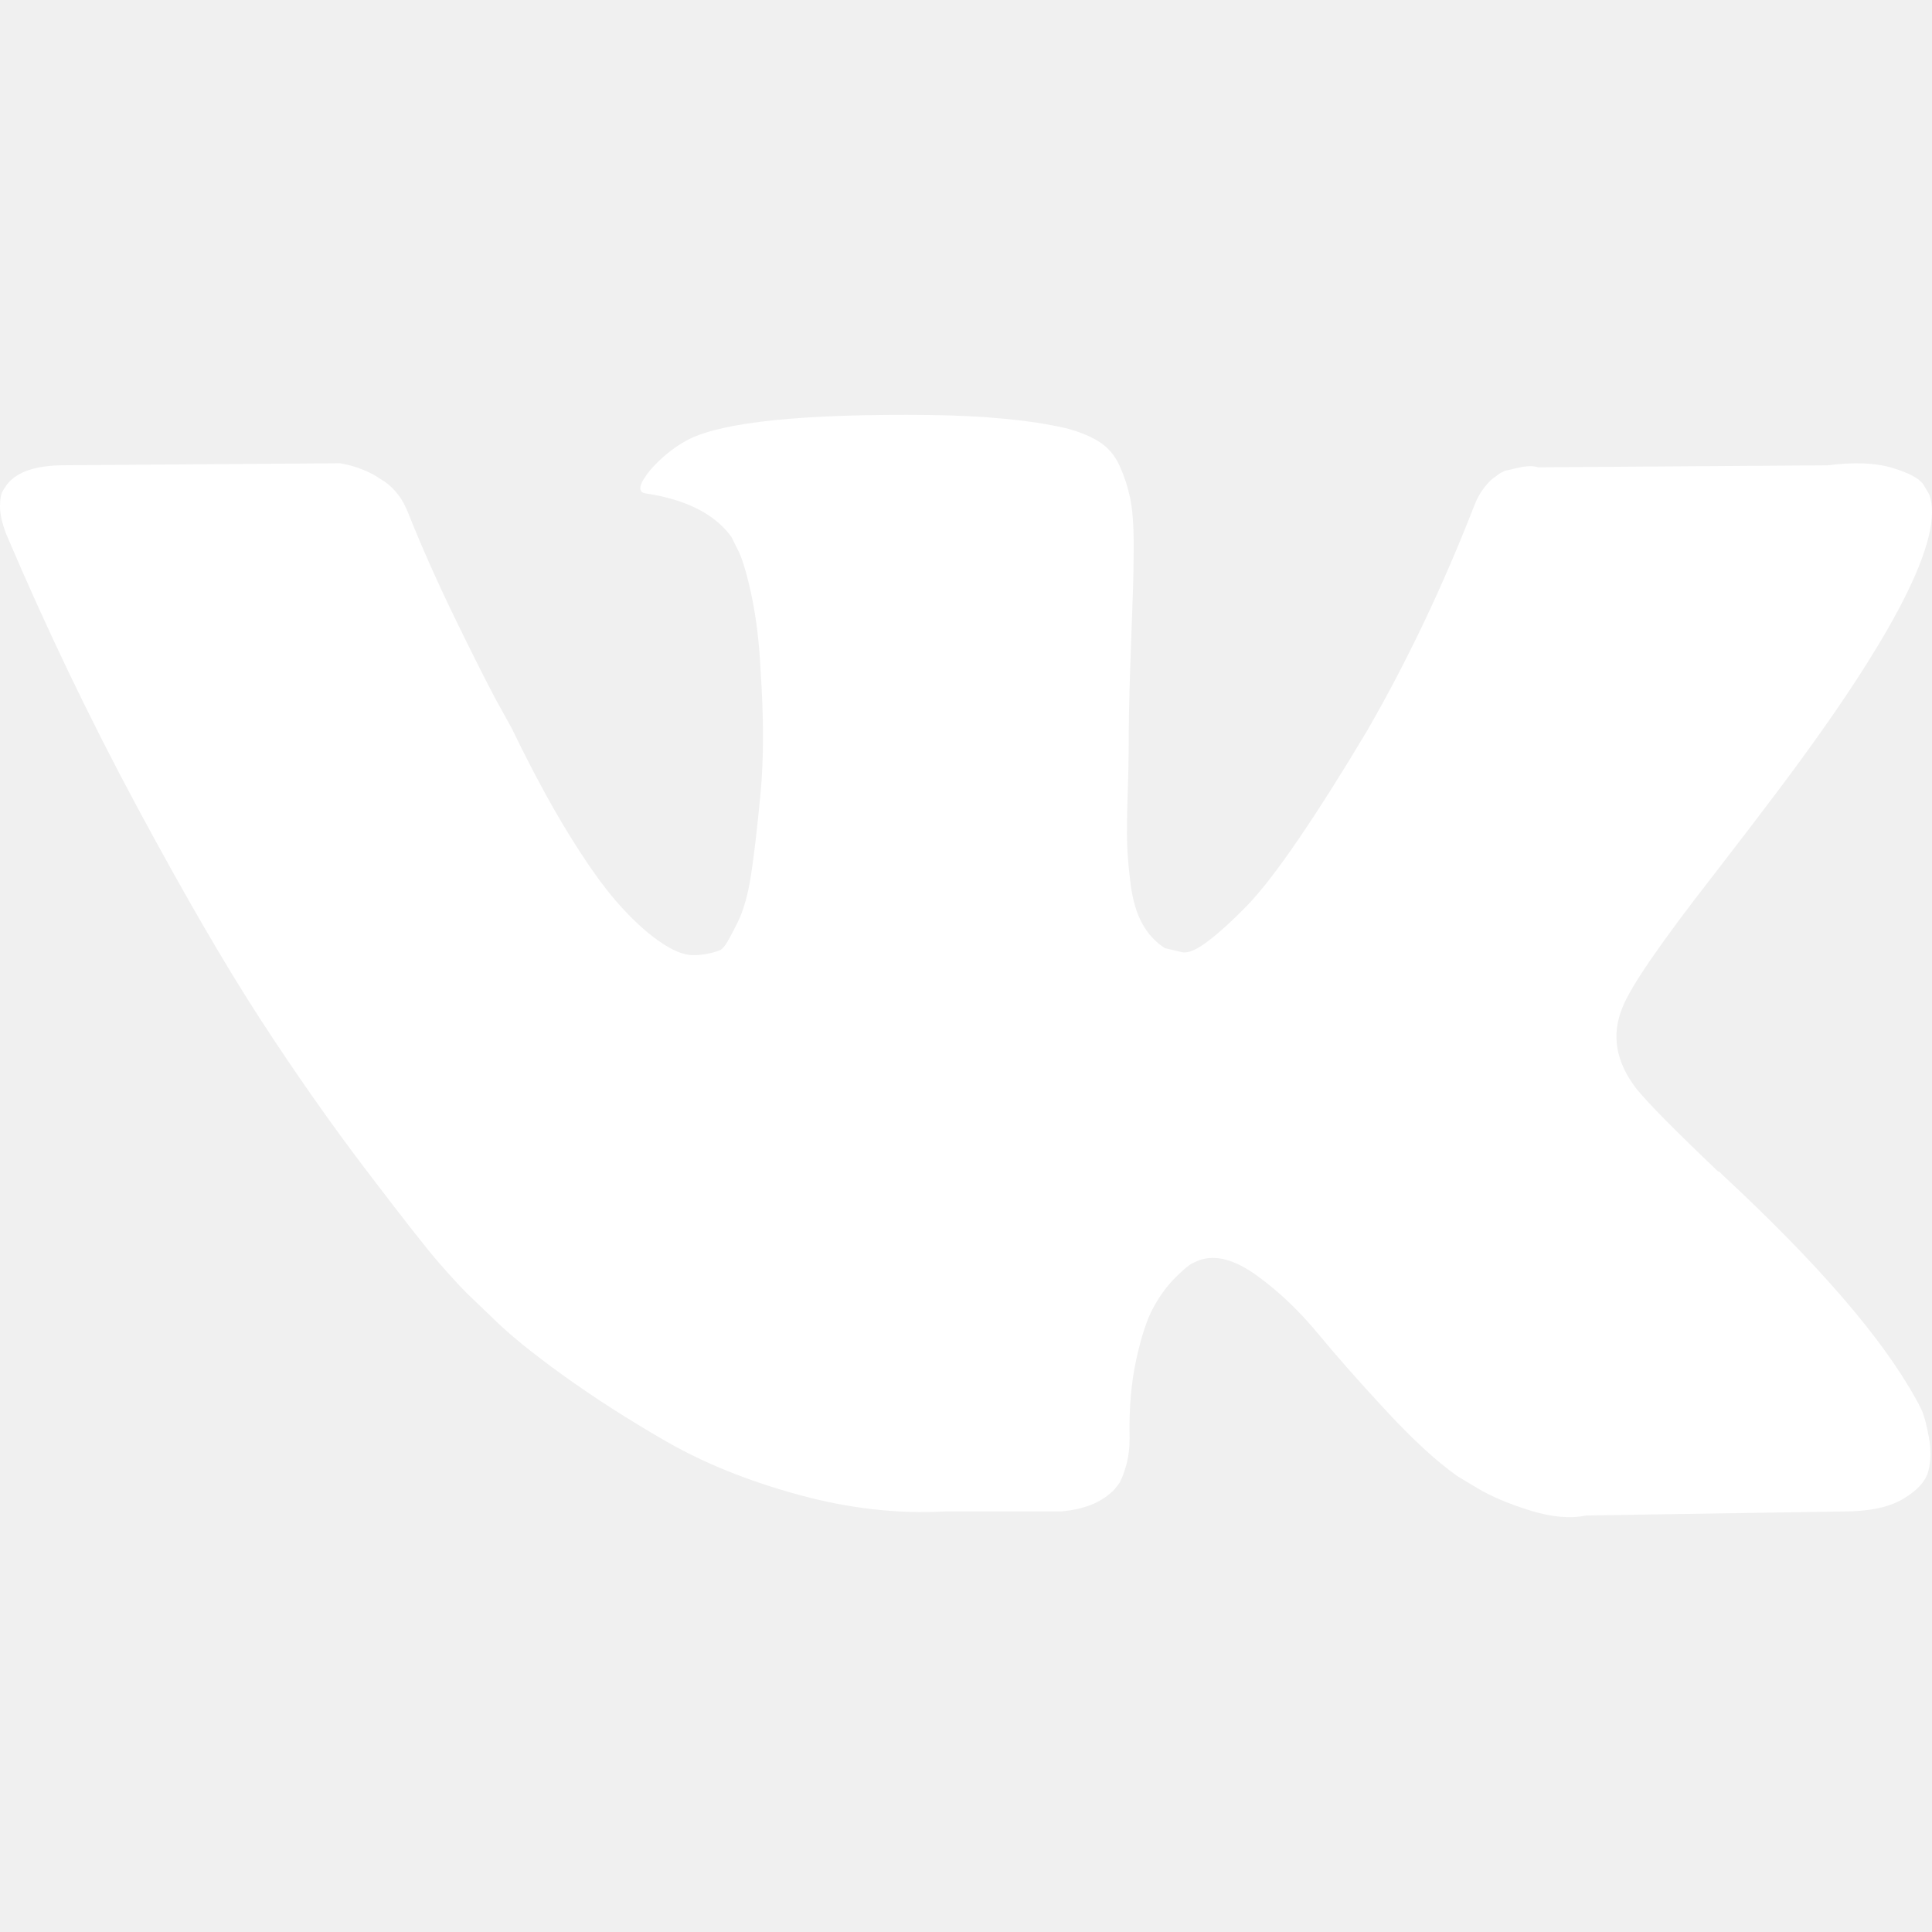
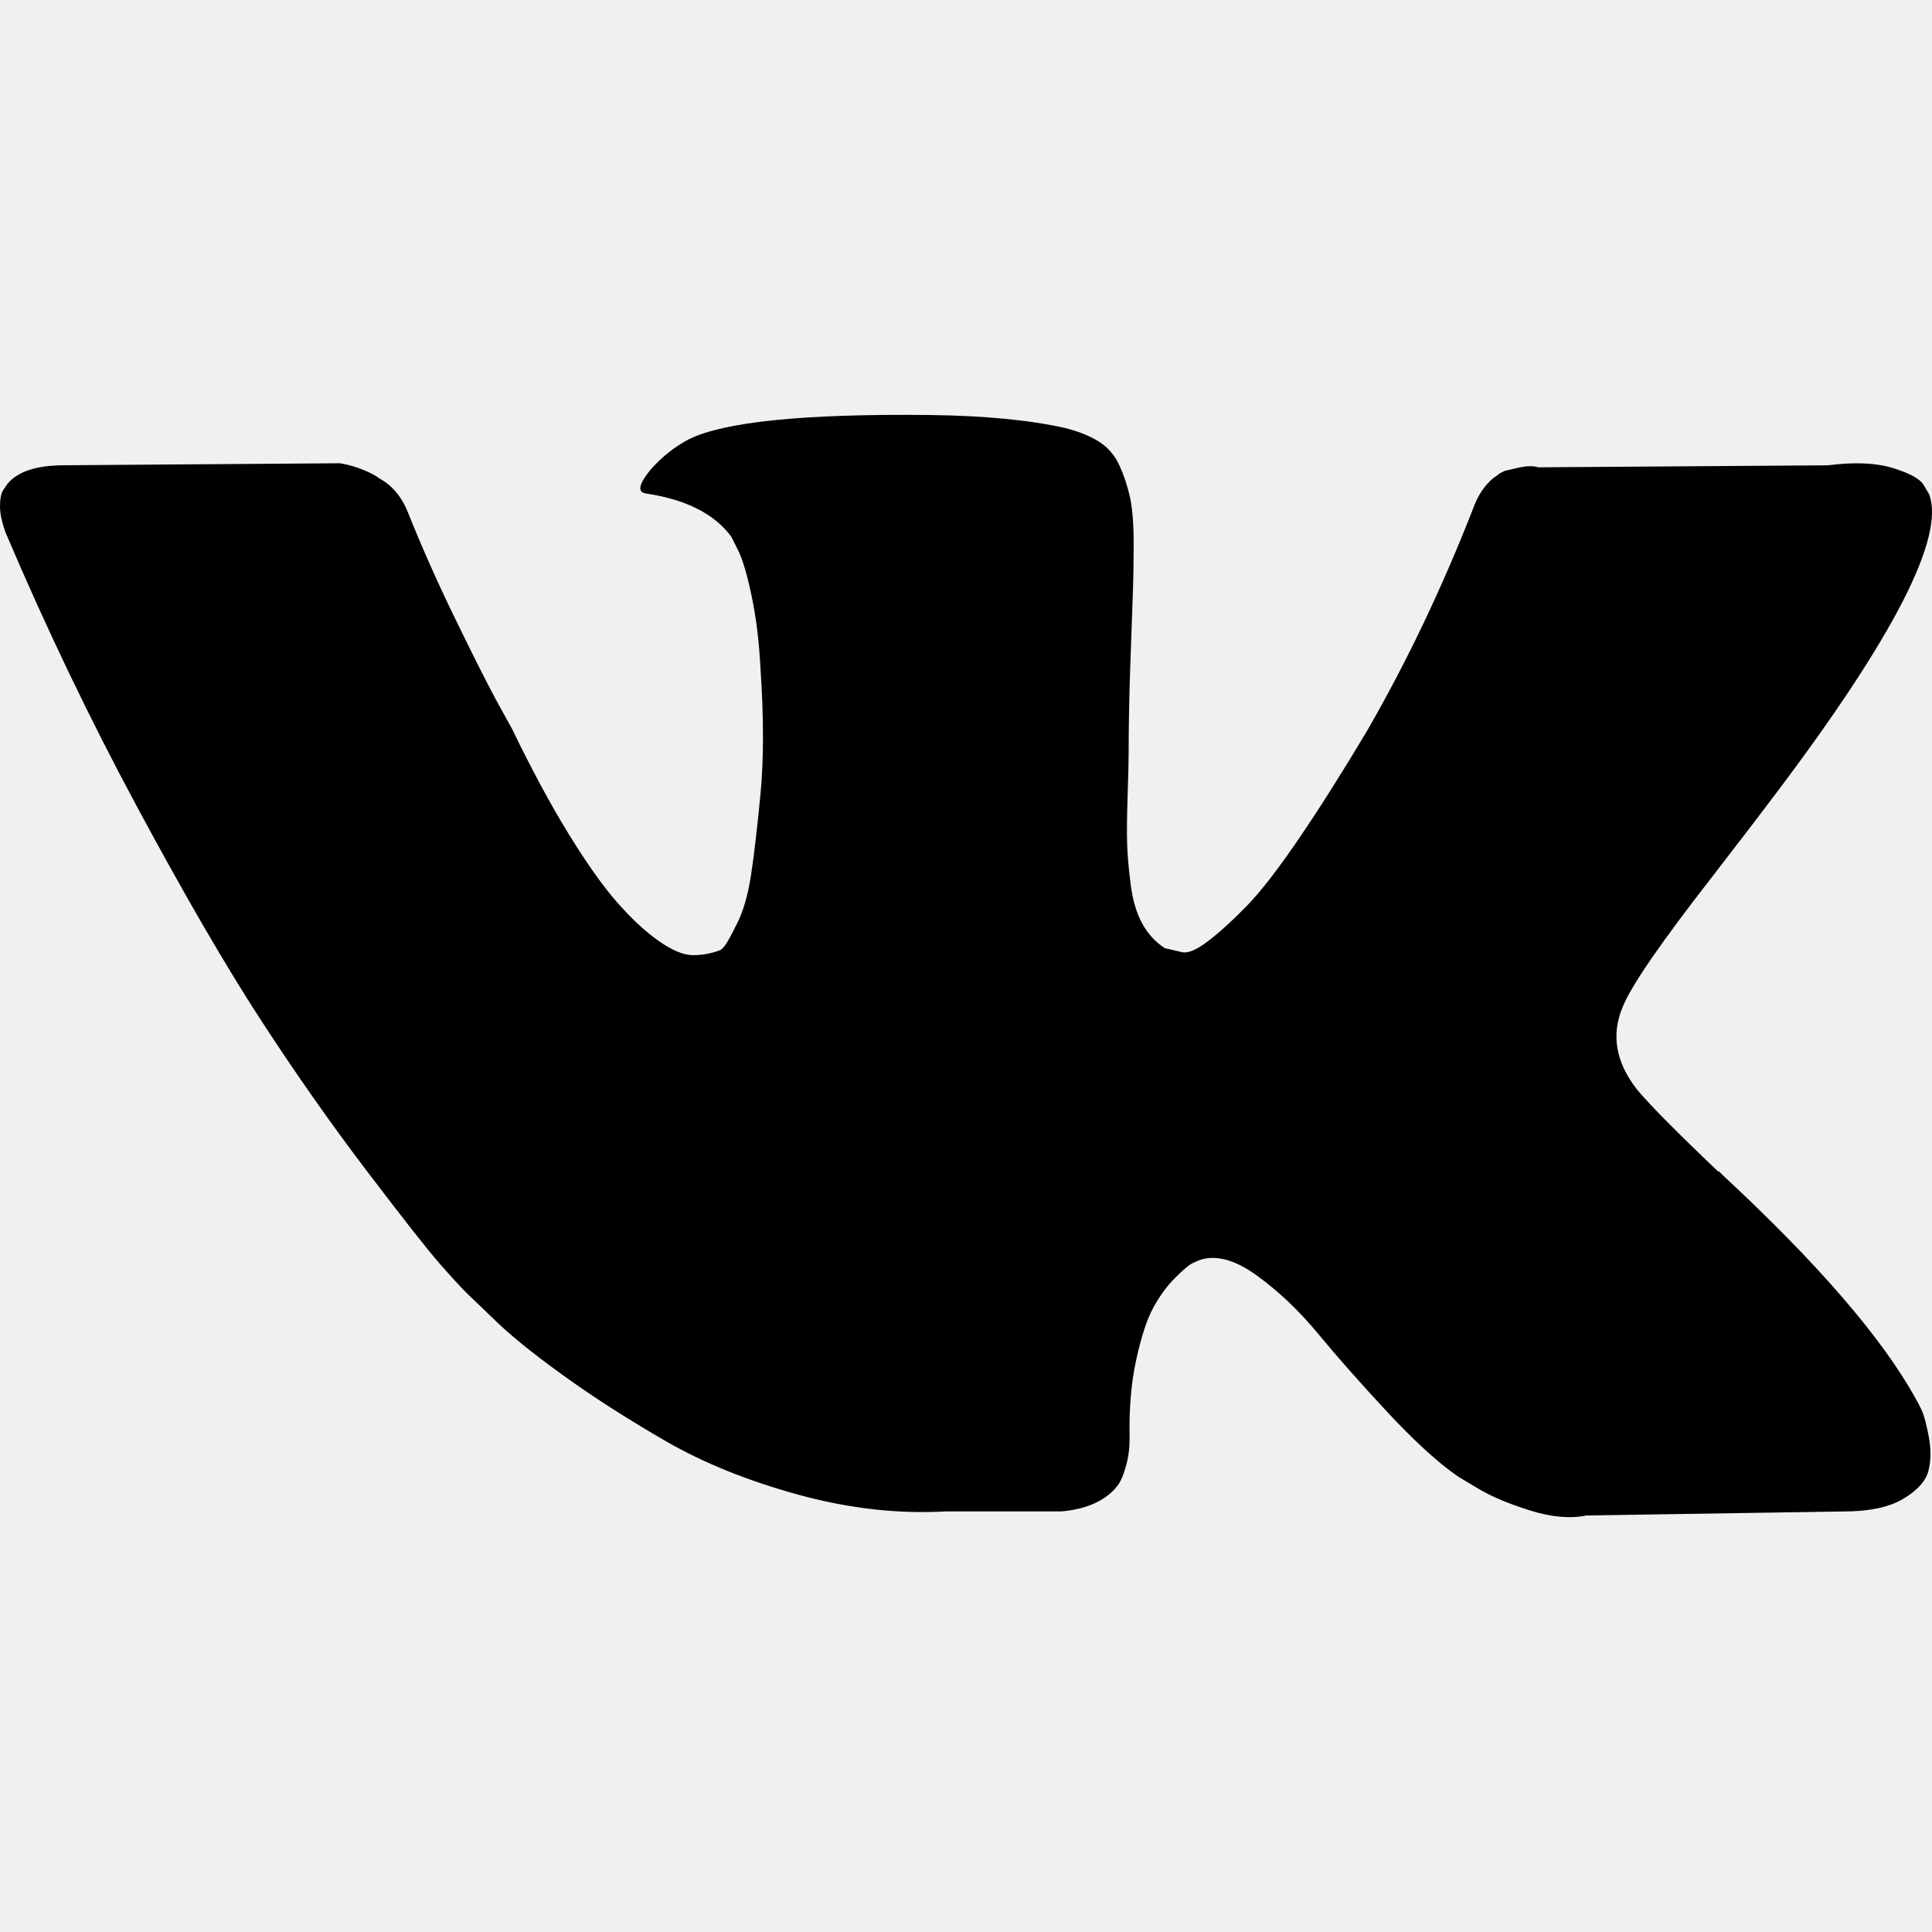
<svg xmlns="http://www.w3.org/2000/svg" width="548.358" height="548.358">
-   <path fill="#fff" d="M545.451 400.298c-.664-1.431-1.283-2.618-1.858-3.569-9.514-17.135-27.695-38.167-54.532-63.102l-.567-.571-.284-.28-.287-.287h-.288c-12.18-11.611-19.893-19.418-23.123-23.415-5.91-7.614-7.234-15.321-4.004-23.13 2.282-5.9 10.854-18.36 25.696-37.397 7.807-10.089 13.99-18.175 18.556-24.267 32.931-43.78 47.208-71.756 42.828-83.939l-1.701-2.847c-1.143-1.714-4.093-3.282-8.846-4.712-4.764-1.427-10.853-1.663-18.278-.712l-82.224.568c-1.332-.472-3.234-.428-5.712.144l-3.713.859-1.431.715-1.136.859c-.952.568-1.999 1.567-3.142 2.995-1.137 1.423-2.088 3.093-2.848 4.996-8.952 23.031-19.13 44.444-30.553 64.238-7.043 11.803-13.511 22.032-19.418 30.693-5.899 8.658-10.848 15.037-14.842 19.126-4 4.093-7.61 7.372-10.852 9.849-3.237 2.478-5.708 3.525-7.419 3.142-1.715-.383-3.33-.763-4.859-1.143-2.663-1.714-4.805-4.045-6.42-6.995-1.622-2.95-2.714-6.663-3.285-11.136-.568-4.476-.904-8.326-1-11.563-.089-3.233-.048-7.806.145-13.706.198-5.903.287-9.897.287-11.991 0-7.234.141-15.085.424-23.555.288-8.47.521-15.181.716-20.125.194-4.949.284-10.185.284-15.705s-.336-9.849-1-12.991a44.442 44.442 0 0 0-2.99-9.137c-1.335-2.95-3.289-5.232-5.853-6.852-2.569-1.618-5.763-2.902-9.564-3.856-10.089-2.283-22.936-3.518-38.547-3.71-35.401-.38-58.148 1.906-68.236 6.855-3.997 2.091-7.614 4.948-10.848 8.562-3.427 4.189-3.905 6.475-1.431 6.851 11.422 1.711 19.508 5.804 24.267 12.275l1.715 3.429c1.334 2.474 2.666 6.854 3.999 13.134 1.331 6.28 2.19 13.227 2.568 20.837.95 13.897.95 25.793 0 35.689-.953 9.9-1.853 17.607-2.712 23.127-.859 5.52-2.143 9.993-3.855 13.418-1.715 3.426-2.856 5.52-3.428 6.28-.571.76-1.047 1.239-1.425 1.427a21.387 21.387 0 0 1-7.71 1.431c-2.667 0-5.901-1.334-9.707-4-3.805-2.666-7.754-6.328-11.847-10.992-4.093-4.665-8.709-11.184-13.85-19.558-5.137-8.374-10.467-18.271-15.987-29.691l-4.567-8.282c-2.855-5.328-6.755-13.086-11.704-23.267-4.952-10.185-9.329-20.037-13.134-29.554-1.521-3.997-3.806-7.04-6.851-9.134l-1.429-.859c-.95-.76-2.475-1.567-4.567-2.427a30.301 30.301 0 0 0-6.567-1.854l-78.229.568c-7.994 0-13.418 1.811-16.274 5.428l-1.143 1.711c-.571.953-.859 2.475-.859 4.57 0 2.094.571 4.664 1.714 7.707 11.42 26.84 23.839 52.725 37.257 77.659 13.418 24.934 25.078 45.019 34.973 60.237 9.897 15.229 19.985 29.602 30.264 43.112 10.279 13.515 17.083 22.176 20.412 25.981 3.333 3.812 5.951 6.662 7.854 8.565l7.139 6.851c4.568 4.569 11.276 10.041 20.127 16.416 8.853 6.379 18.654 12.659 29.408 18.85 10.756 6.181 23.269 11.225 37.546 15.126 14.275 3.905 28.169 5.472 41.684 4.716h32.834c6.659-.575 11.704-2.669 15.133-6.283l1.136-1.431c.764-1.136 1.479-2.901 2.139-5.276.668-2.379 1-5 1-7.851-.195-8.183.428-15.558 1.852-22.124 1.423-6.564 3.045-11.513 4.859-14.846 1.813-3.33 3.859-6.14 6.136-8.418 2.282-2.283 3.908-3.666 4.862-4.142.948-.479 1.705-.804 2.276-.999 4.568-1.522 9.944-.048 16.136 4.429 6.187 4.473 11.99 9.996 17.418 16.56 5.425 6.57 11.943 13.941 19.555 22.124 7.617 8.186 14.277 14.271 19.985 18.274l5.708 3.426c3.812 2.286 8.761 4.38 14.853 6.283 6.081 1.902 11.409 2.378 15.984 1.427l73.087-1.14c7.229 0 12.854-1.197 16.844-3.572 3.998-2.379 6.373-5 7.139-7.851.764-2.854.805-6.092.145-9.712-.677-3.611-1.344-6.136-2.008-7.563z" />
+   <path fill="#000" d="M545.451 400.298c-.664-1.431-1.283-2.618-1.858-3.569-9.514-17.135-27.695-38.167-54.532-63.102l-.567-.571-.284-.28-.287-.287h-.288c-12.18-11.611-19.893-19.418-23.123-23.415-5.91-7.614-7.234-15.321-4.004-23.13 2.282-5.9 10.854-18.36 25.696-37.397 7.807-10.089 13.99-18.175 18.556-24.267 32.931-43.78 47.208-71.756 42.828-83.939l-1.701-2.847c-1.143-1.714-4.093-3.282-8.846-4.712-4.764-1.427-10.853-1.663-18.278-.712l-82.224.568c-1.332-.472-3.234-.428-5.712.144l-3.713.859-1.431.715-1.136.859c-.952.568-1.999 1.567-3.142 2.995-1.137 1.423-2.088 3.093-2.848 4.996-8.952 23.031-19.13 44.444-30.553 64.238-7.043 11.803-13.511 22.032-19.418 30.693-5.899 8.658-10.848 15.037-14.842 19.126-4 4.093-7.61 7.372-10.852 9.849-3.237 2.478-5.708 3.525-7.419 3.142-1.715-.383-3.33-.763-4.859-1.143-2.663-1.714-4.805-4.045-6.42-6.995-1.622-2.95-2.714-6.663-3.285-11.136-.568-4.476-.904-8.326-1-11.563-.089-3.233-.048-7.806.145-13.706.198-5.903.287-9.897.287-11.991 0-7.234.141-15.085.424-23.555.288-8.47.521-15.181.716-20.125.194-4.949.284-10.185.284-15.705s-.336-9.849-1-12.991a44.442 44.442 0 0 0-2.99-9.137c-1.335-2.95-3.289-5.232-5.853-6.852-2.569-1.618-5.763-2.902-9.564-3.856-10.089-2.283-22.936-3.518-38.547-3.71-35.401-.38-58.148 1.906-68.236 6.855-3.997 2.091-7.614 4.948-10.848 8.562-3.427 4.189-3.905 6.475-1.431 6.851 11.422 1.711 19.508 5.804 24.267 12.275l1.715 3.429c1.334 2.474 2.666 6.854 3.999 13.134 1.331 6.28 2.19 13.227 2.568 20.837.95 13.897.95 25.793 0 35.689-.953 9.9-1.853 17.607-2.712 23.127-.859 5.52-2.143 9.993-3.855 13.418-1.715 3.426-2.856 5.52-3.428 6.28-.571.76-1.047 1.239-1.425 1.427a21.387 21.387 0 0 1-7.71 1.431c-2.667 0-5.901-1.334-9.707-4-3.805-2.666-7.754-6.328-11.847-10.992-4.093-4.665-8.709-11.184-13.85-19.558-5.137-8.374-10.467-18.271-15.987-29.691l-4.567-8.282c-2.855-5.328-6.755-13.086-11.704-23.267-4.952-10.185-9.329-20.037-13.134-29.554-1.521-3.997-3.806-7.04-6.851-9.134l-1.429-.859c-.95-.76-2.475-1.567-4.567-2.427a30.301 30.301 0 0 0-6.567-1.854l-78.229.568c-7.994 0-13.418 1.811-16.274 5.428l-1.143 1.711c-.571.953-.859 2.475-.859 4.57 0 2.094.571 4.664 1.714 7.707 11.42 26.84 23.839 52.725 37.257 77.659 13.418 24.934 25.078 45.019 34.973 60.237 9.897 15.229 19.985 29.602 30.264 43.112 10.279 13.515 17.083 22.176 20.412 25.981 3.333 3.812 5.951 6.662 7.854 8.565l7.139 6.851c4.568 4.569 11.276 10.041 20.127 16.416 8.853 6.379 18.654 12.659 29.408 18.85 10.756 6.181 23.269 11.225 37.546 15.126 14.275 3.905 28.169 5.472 41.684 4.716h32.834c6.659-.575 11.704-2.669 15.133-6.283l1.136-1.431c.764-1.136 1.479-2.901 2.139-5.276.668-2.379 1-5 1-7.851-.195-8.183.428-15.558 1.852-22.124 1.423-6.564 3.045-11.513 4.859-14.846 1.813-3.33 3.859-6.14 6.136-8.418 2.282-2.283 3.908-3.666 4.862-4.142.948-.479 1.705-.804 2.276-.999 4.568-1.522 9.944-.048 16.136 4.429 6.187 4.473 11.99 9.996 17.418 16.56 5.425 6.57 11.943 13.941 19.555 22.124 7.617 8.186 14.277 14.271 19.985 18.274l5.708 3.426c3.812 2.286 8.761 4.38 14.853 6.283 6.081 1.902 11.409 2.378 15.984 1.427l73.087-1.14c7.229 0 12.854-1.197 16.844-3.572 3.998-2.379 6.373-5 7.139-7.851.764-2.854.805-6.092.145-9.712-.677-3.611-1.344-6.136-2.008-7.563z" />
</svg>
